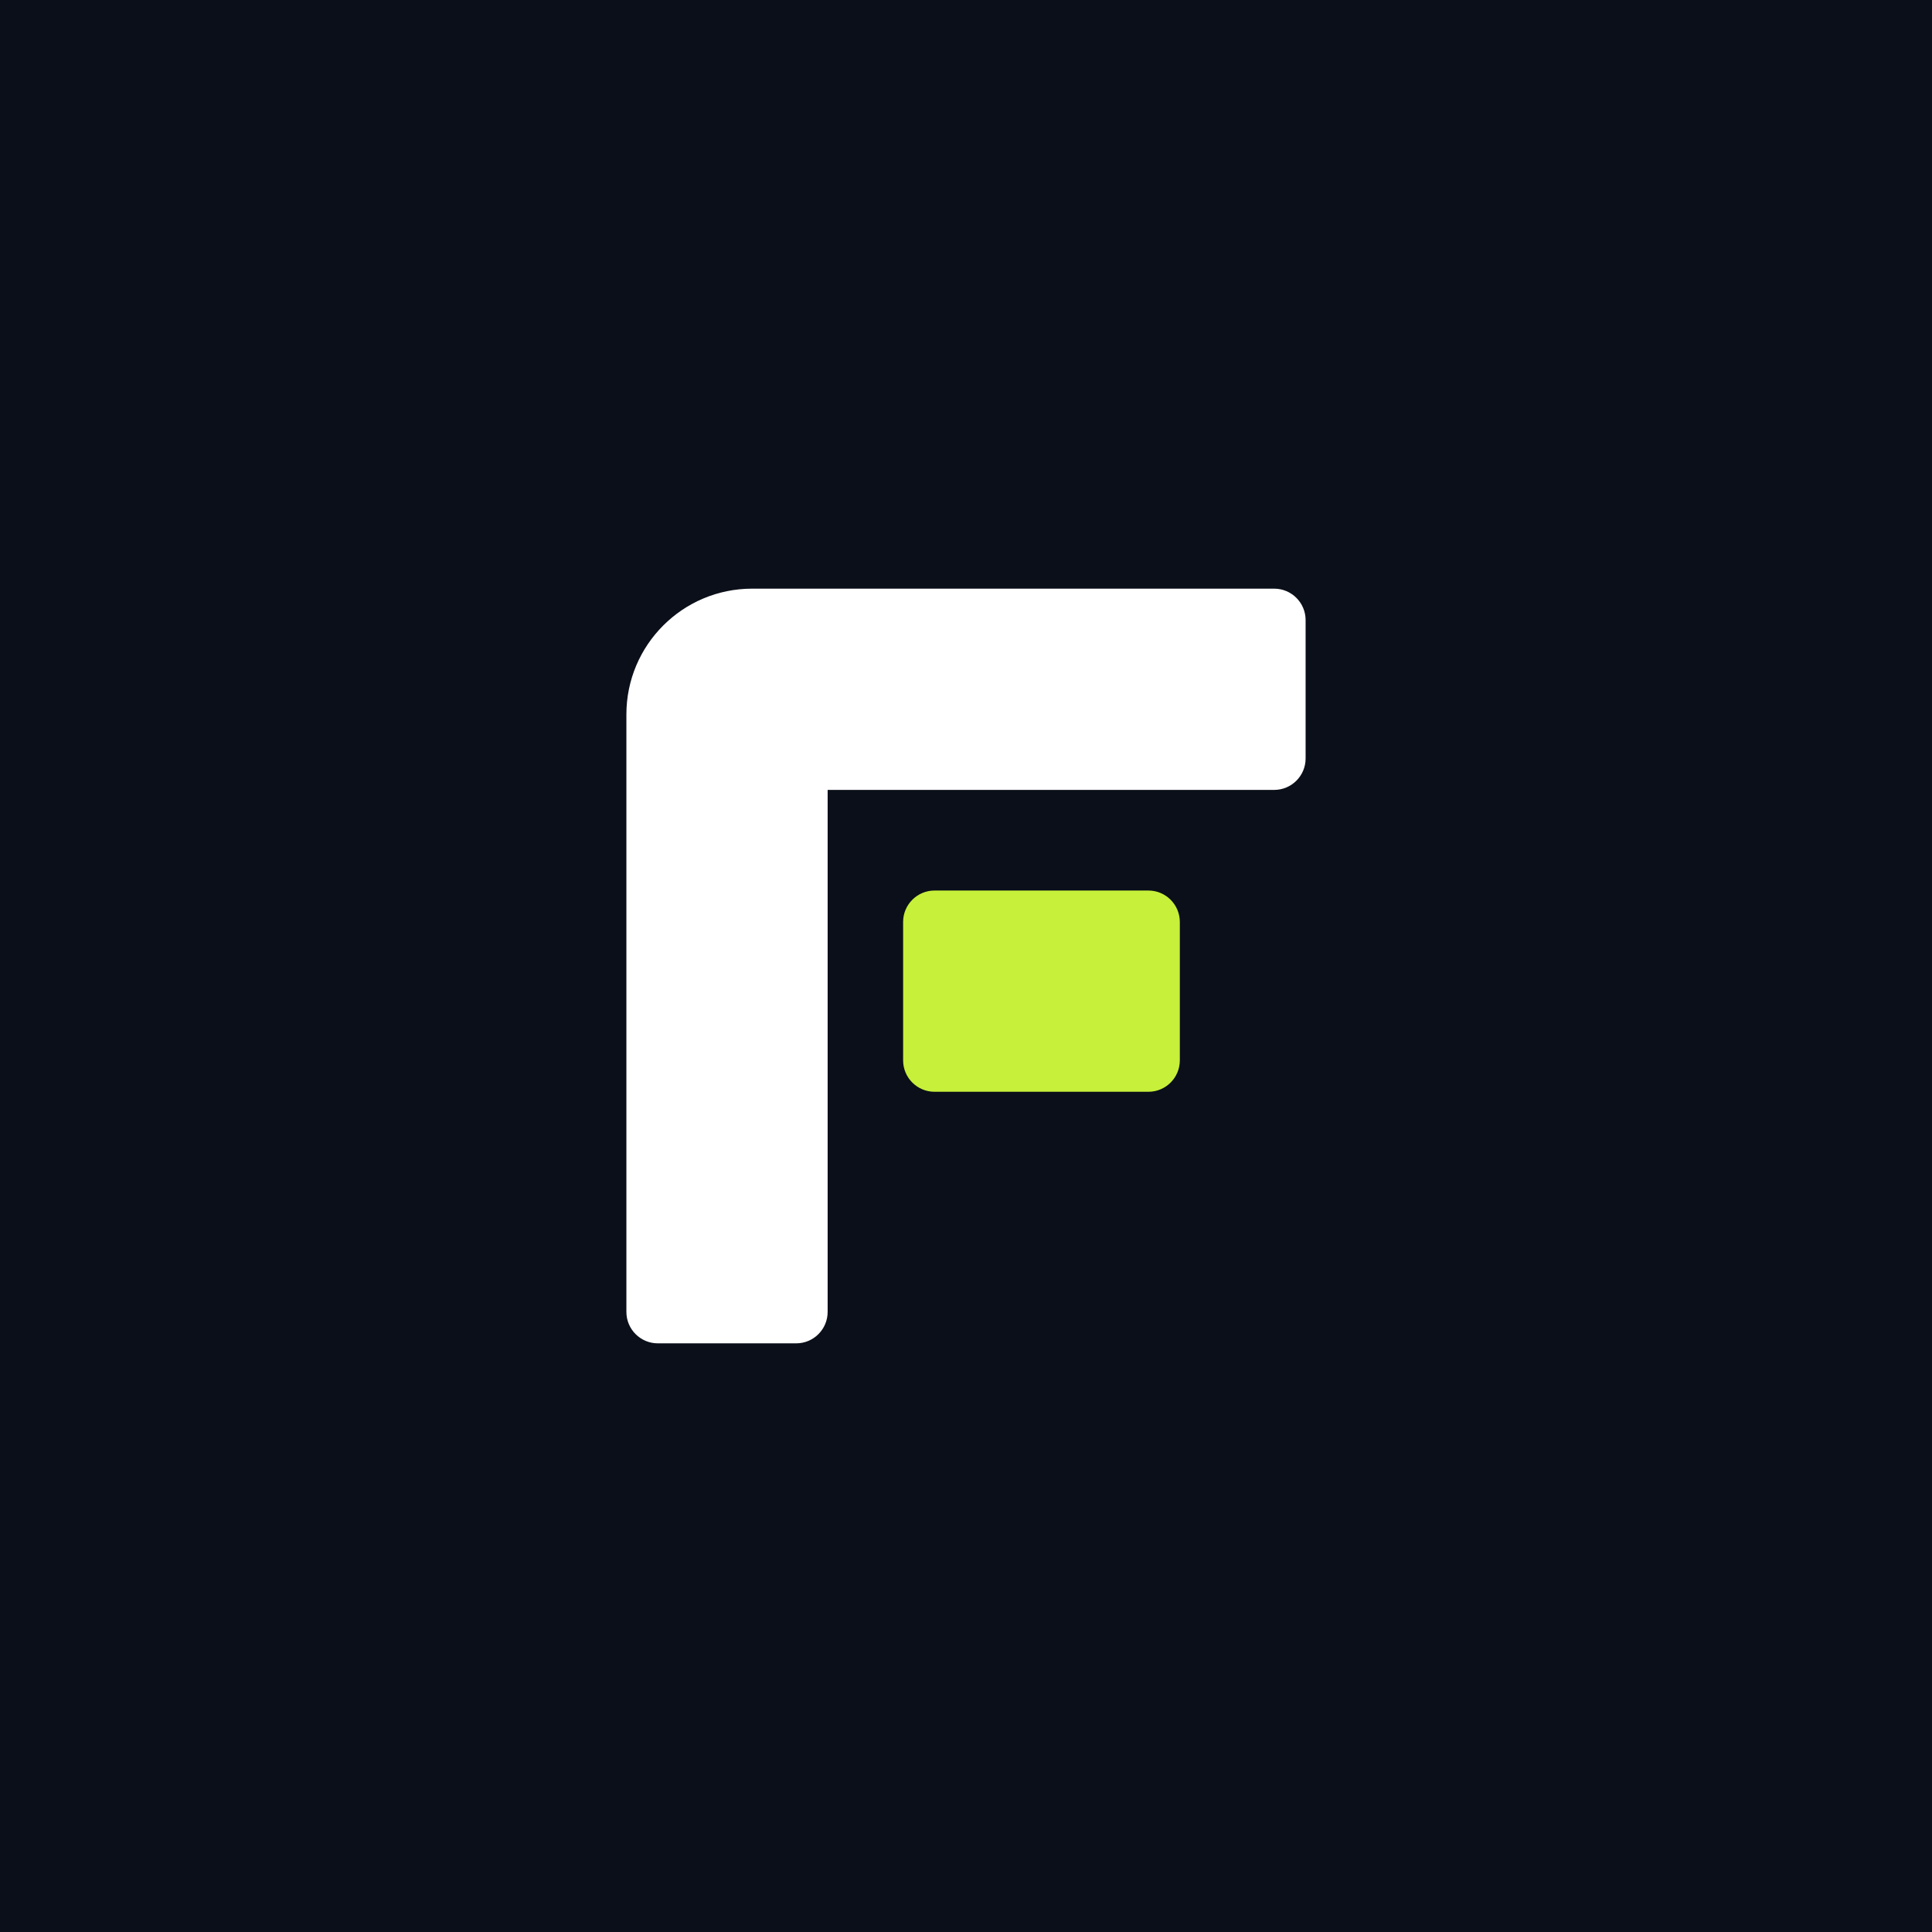
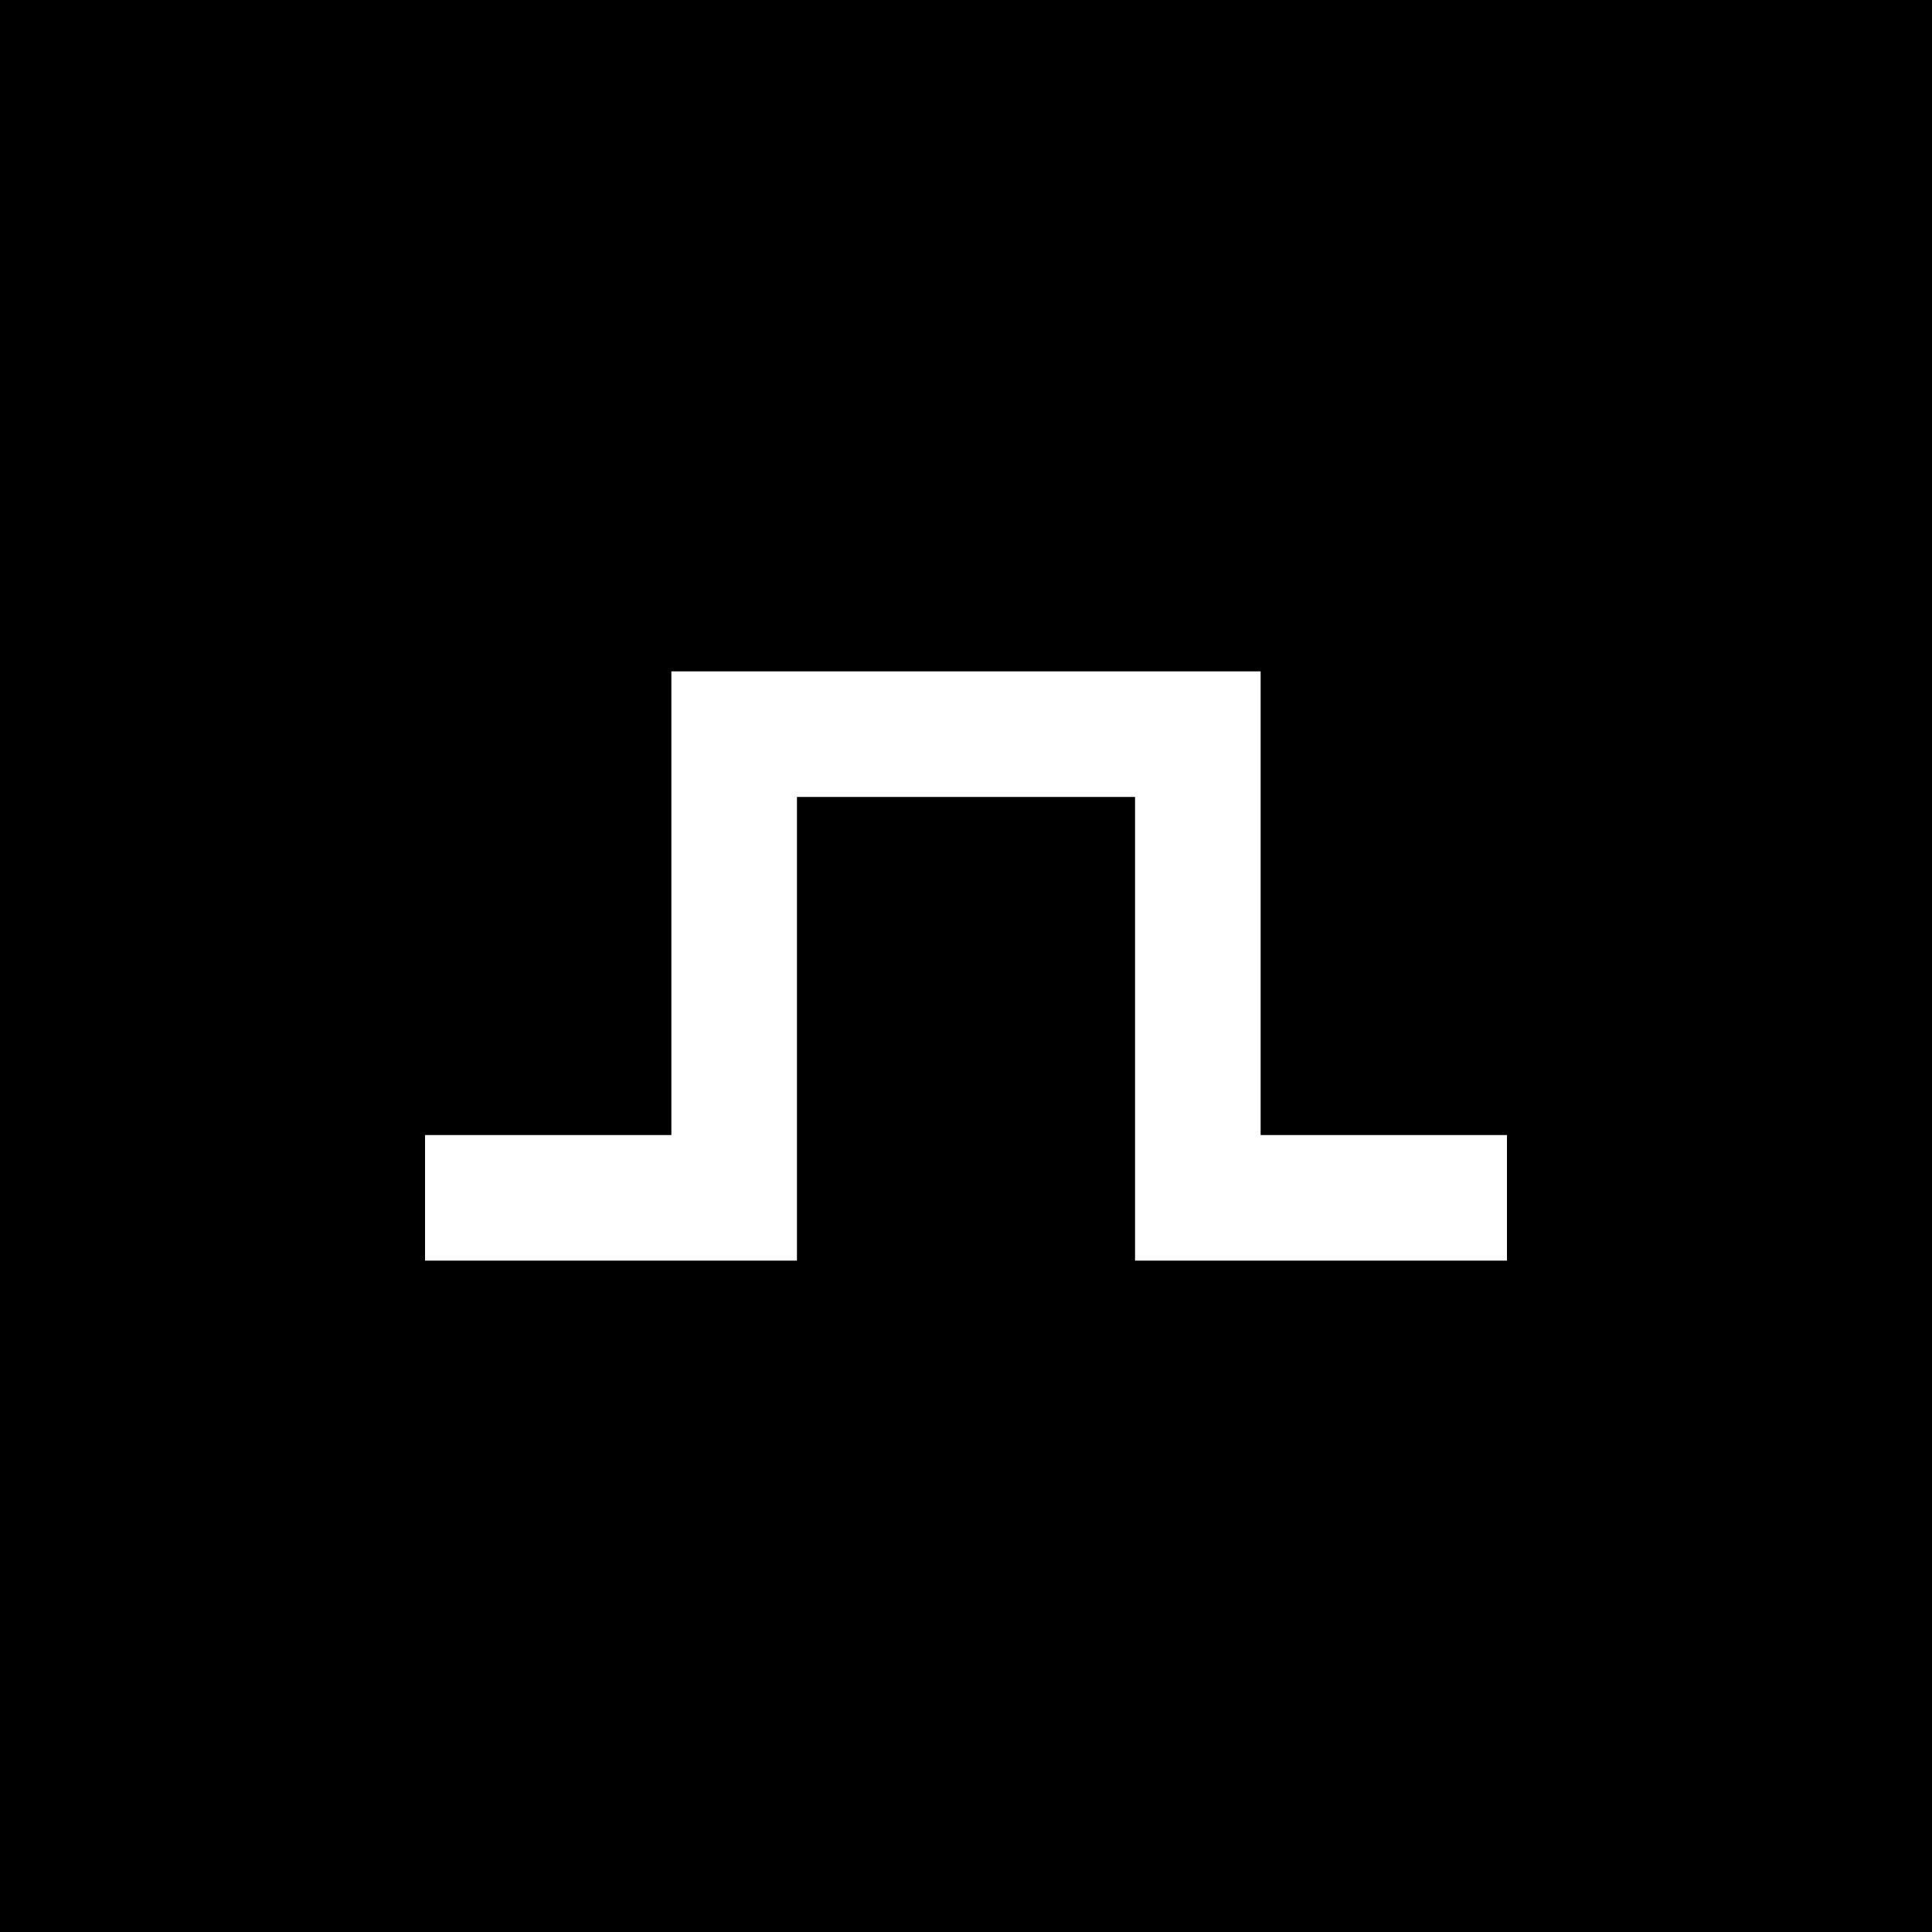
<svg xmlns="http://www.w3.org/2000/svg" width="1024" height="1024" viewBox="0 0 1024 1024" role="img" aria-label="Foreman">
-   <rect width="1024" height="1024" fill="#0B0F19" />
-   <path d="M332.0 378.667A66.667 66.667 0 0 1 398.667 312.0H675.333A16.667 16.667 0 0 1 692.0 328.667V402.0A16.667 16.667 0 0 1 675.333 418.667H438.667V695.333A16.667 16.667 0 0 1 422.0 712.0H348.667A16.667 16.667 0 0 1 332.0 695.333Z" fill="#FFFFFF" />
-   <rect x="478.667" y="472.000" width="146.667" height="106.667" rx="16.667" fill="#C6F03A" />
+   <rect width="1024" height="1024" fill="#000000" />
+   <path d="M225.280 601.600 L355.840 601.600 L355.840 355.840 L668.160 355.840 L668.160 601.600 L798.720 601.600 L798.720 668.160 L601.600 668.160 L601.600 422.400 L422.400 422.400 L422.400 668.160 L225.280 668.160 Z" fill="#FFFFFF" />
</svg>
